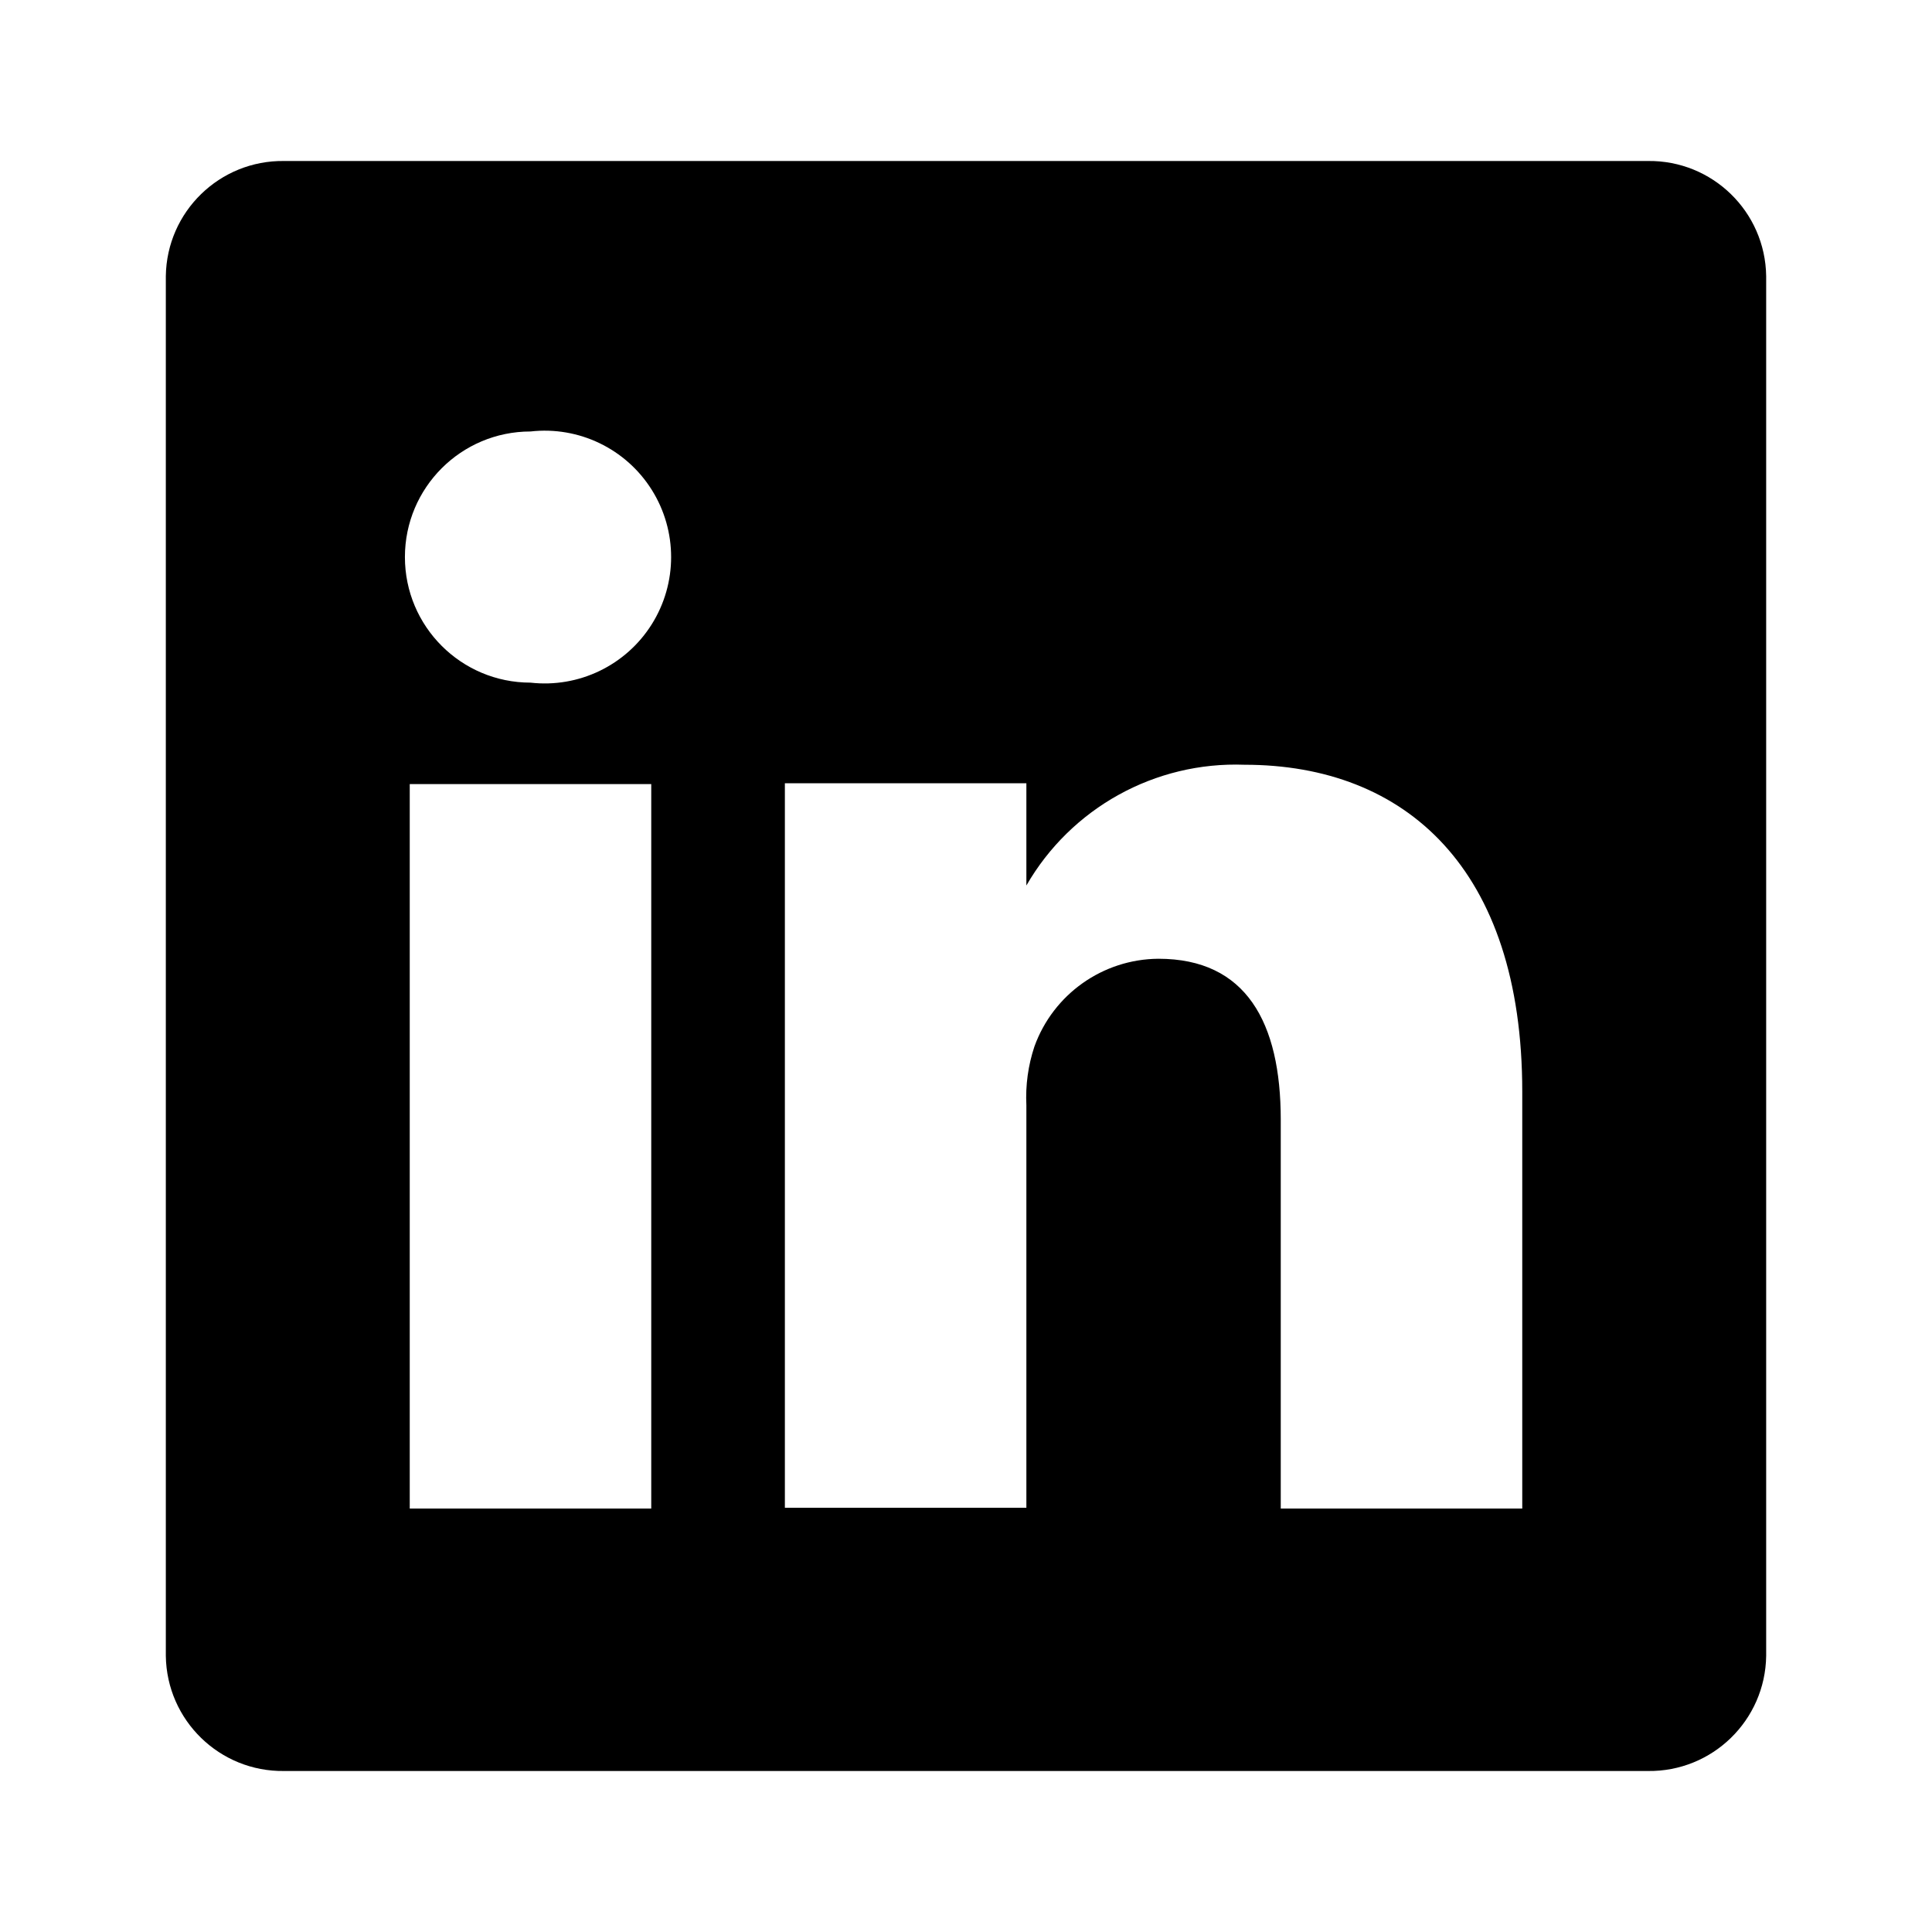
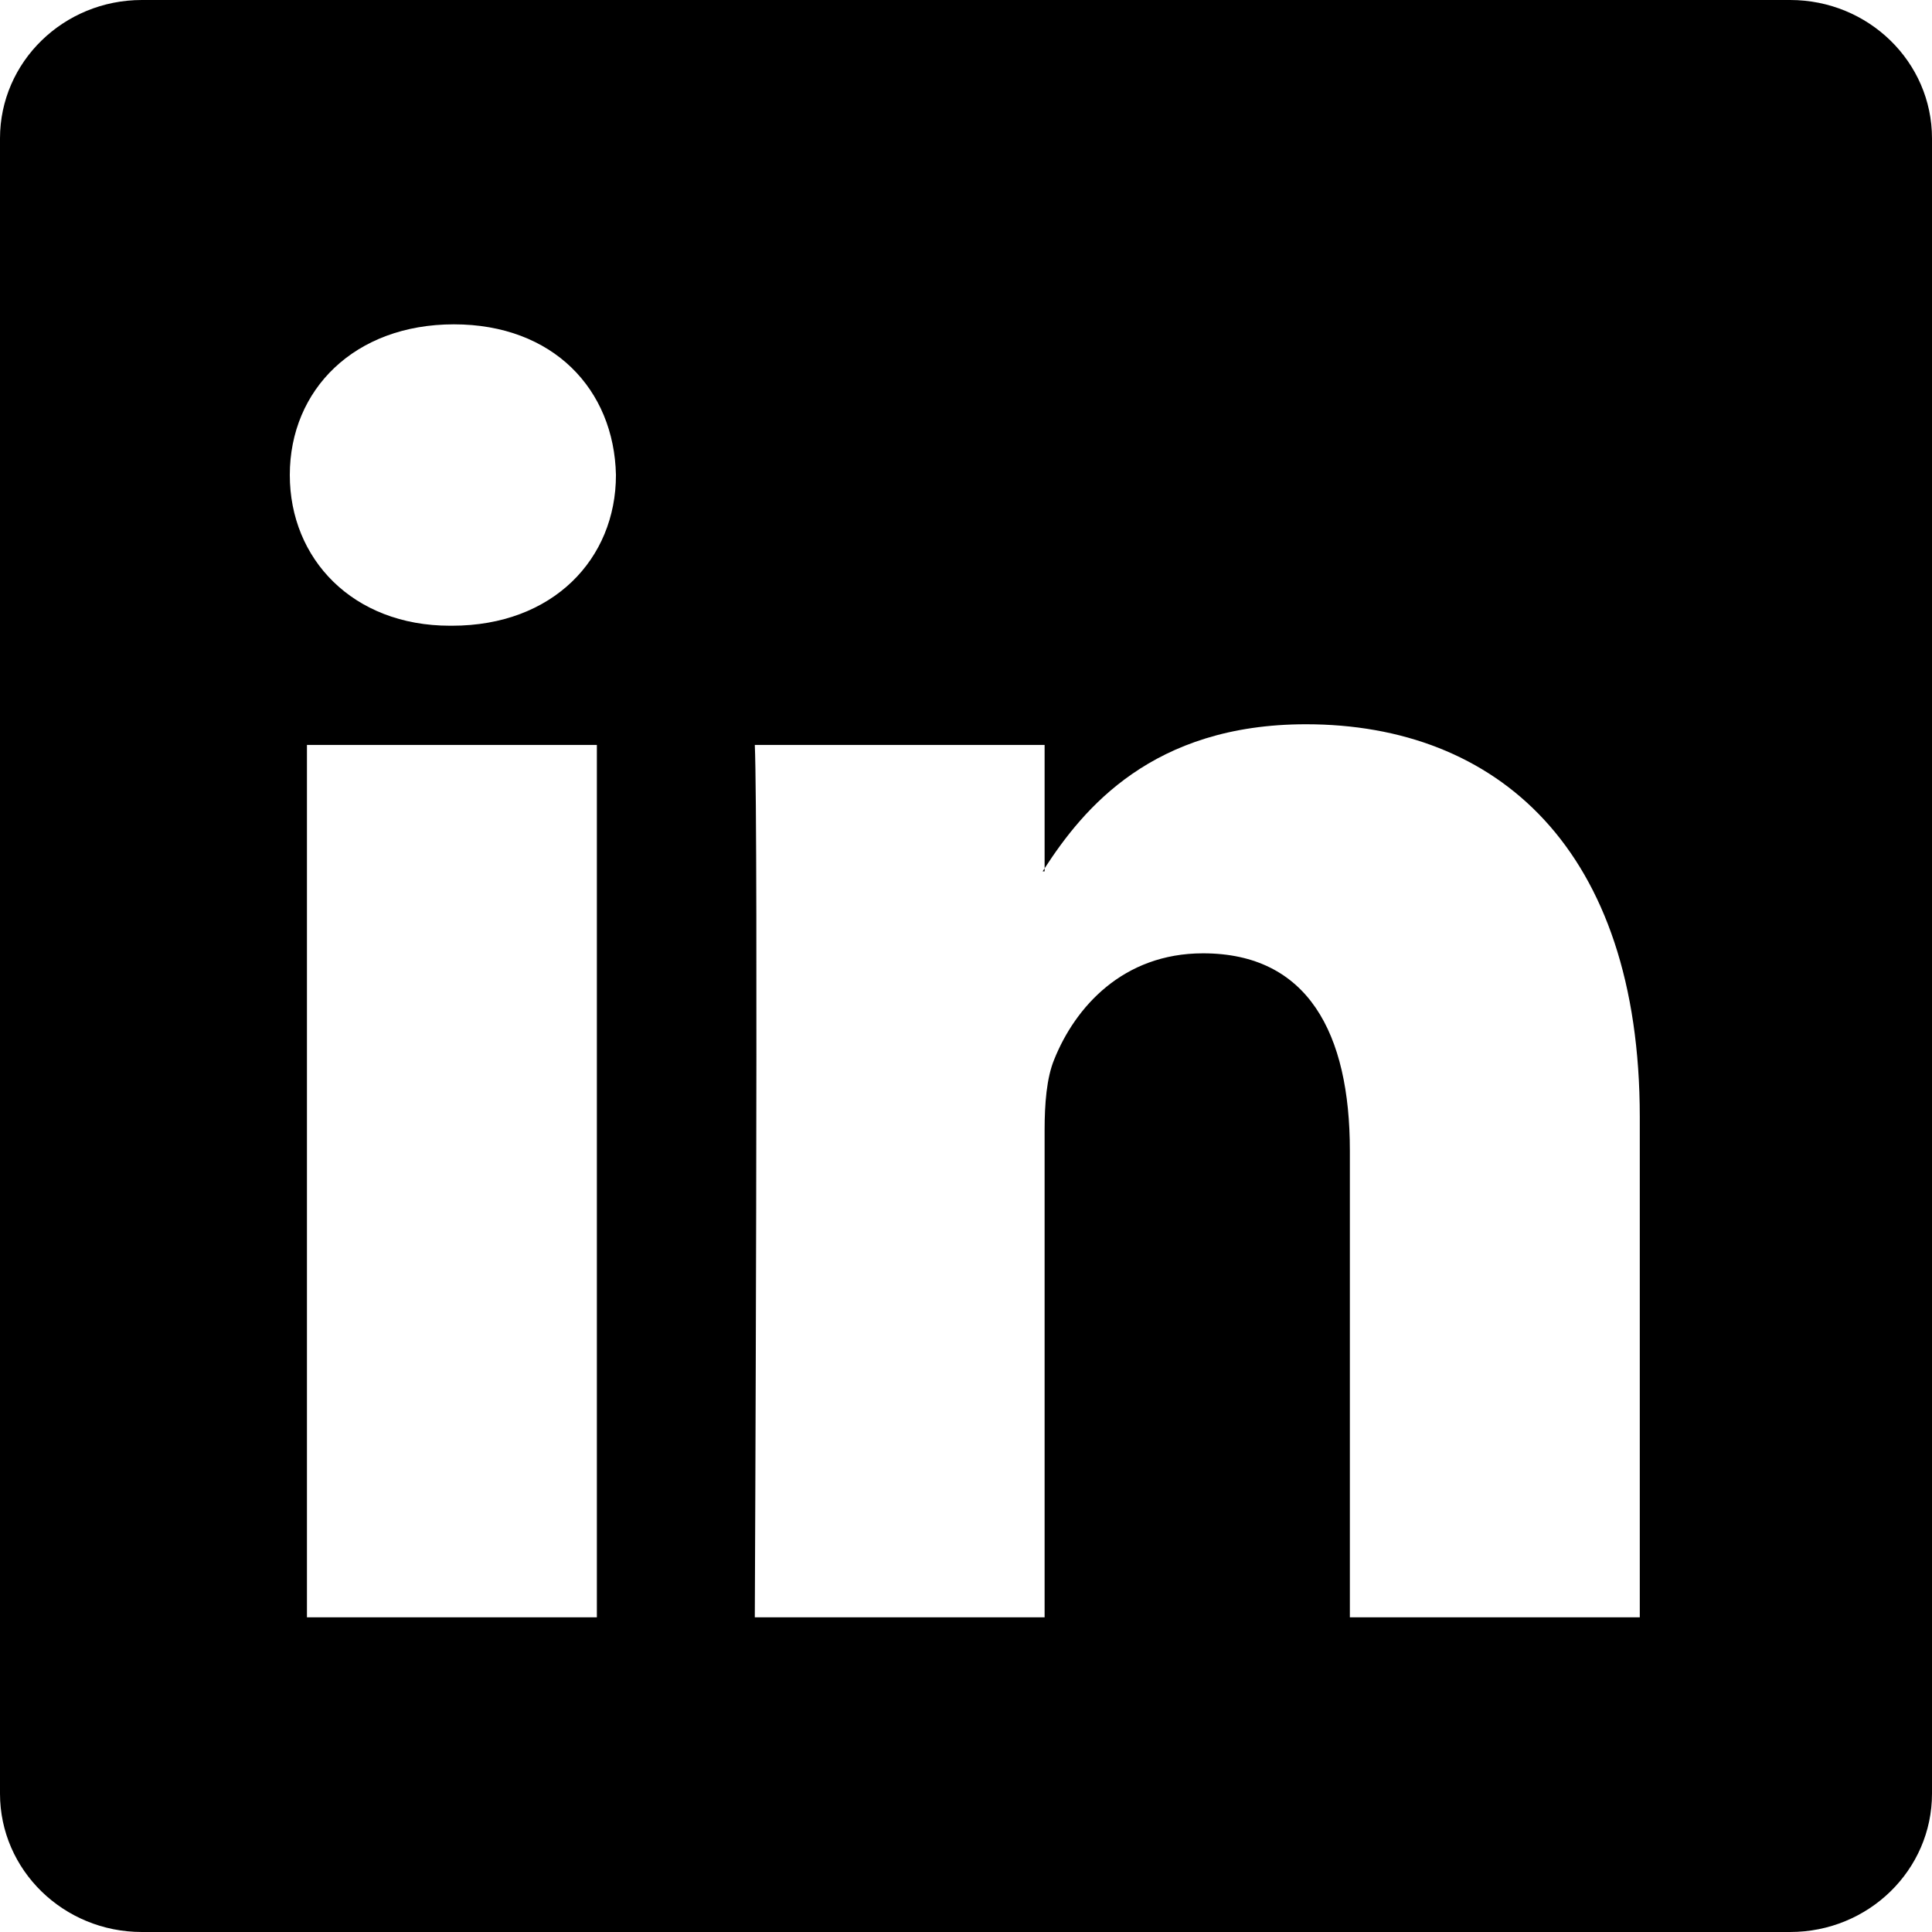
- <svg xmlns="http://www.w3.org/2000/svg" data-name="Layer 1" viewBox="0 0 24 24" height="32">
-   <path fill="currentColor" d="M20.47,2H3.53A1.45,1.45,0,0,0,2.06,3.43V20.57A1.45,1.45,0,0,0,3.53,22H20.47a1.45,1.45,0,0,0,1.47-1.43V3.43A1.45,1.45,0,0,0,20.47,2ZM8.09,18.74h-3v-9h3ZM6.59,8.48h0a1.56,1.56,0,1,1,0-3.12,1.57,1.57,0,1,1,0,3.12ZM18.91,18.74h-3V13.91c0-1.21-.43-2-1.52-2A1.65,1.65,0,0,0,12.85,13a2,2,0,0,0-.1.73v5h-3s0-8.18,0-9h3V11A3,3,0,0,1,15.46,9.5c2,0,3.45,1.29,3.45,4.06Z" />
+ <svg xmlns="http://www.w3.org/2000/svg" width="20" height="20" fill="currentColor" class="bi bi-linkedin" viewBox="0 0 16 16">
+   <path d="M0 1.146C0 .513.526 0 1.175 0h13.65C15.474 0 16 .513 16 1.146v13.708c0 .633-.526 1.146-1.175 1.146H1.175C.526 16 0 15.487 0 14.854V1.146zm4.943 12.248V6.169H2.542v7.225h2.401zm-1.2-8.212c.837 0 1.358-.554 1.358-1.248-.015-.709-.52-1.248-1.342-1.248-.822 0-1.359.54-1.359 1.248 0 .694.521 1.248 1.327 1.248h.016zm4.908 8.212V9.359c0-.216.016-.432.08-.586.173-.431.568-.878 1.232-.878.869 0 1.216.662 1.216 1.634v3.865h2.401V9.25c0-2.22-1.184-3.252-2.764-3.252-1.274 0-1.845.7-2.165 1.193v.025h-.016a5.54 5.54 0 0 1 .016-.025V6.169h-2.4c.03.678 0 7.225 0 7.225h2.4z" />
</svg>
